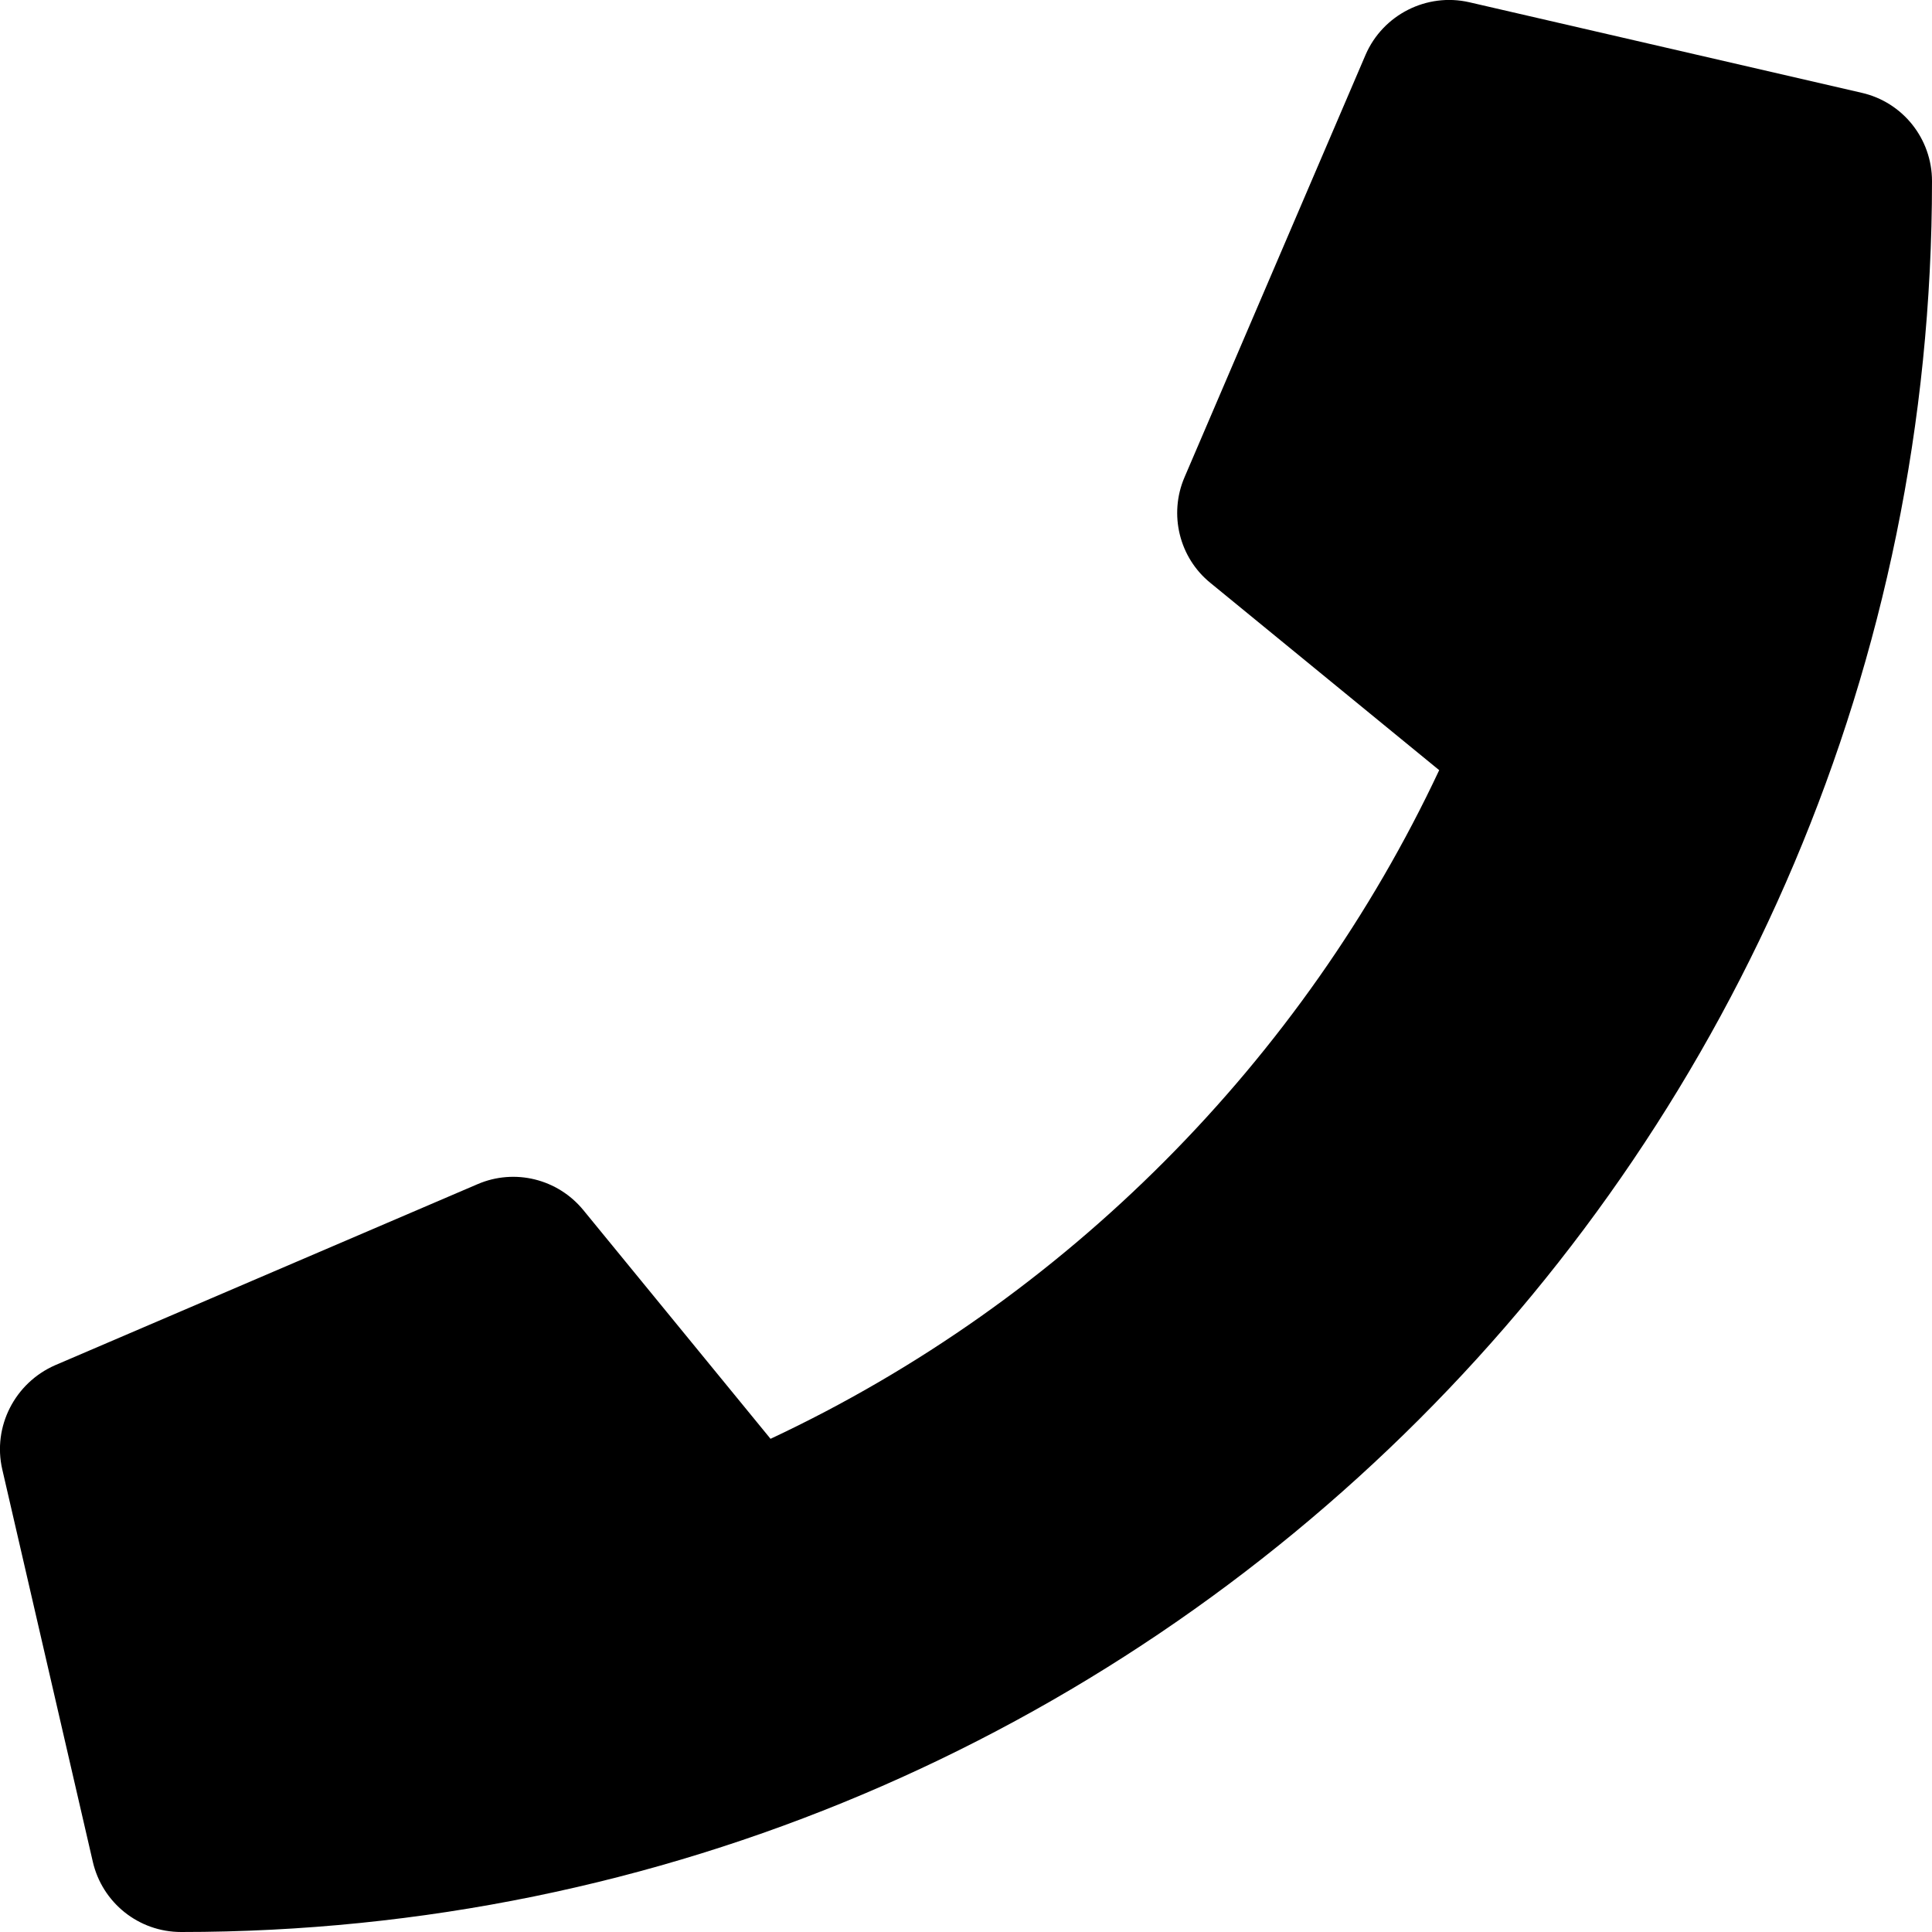
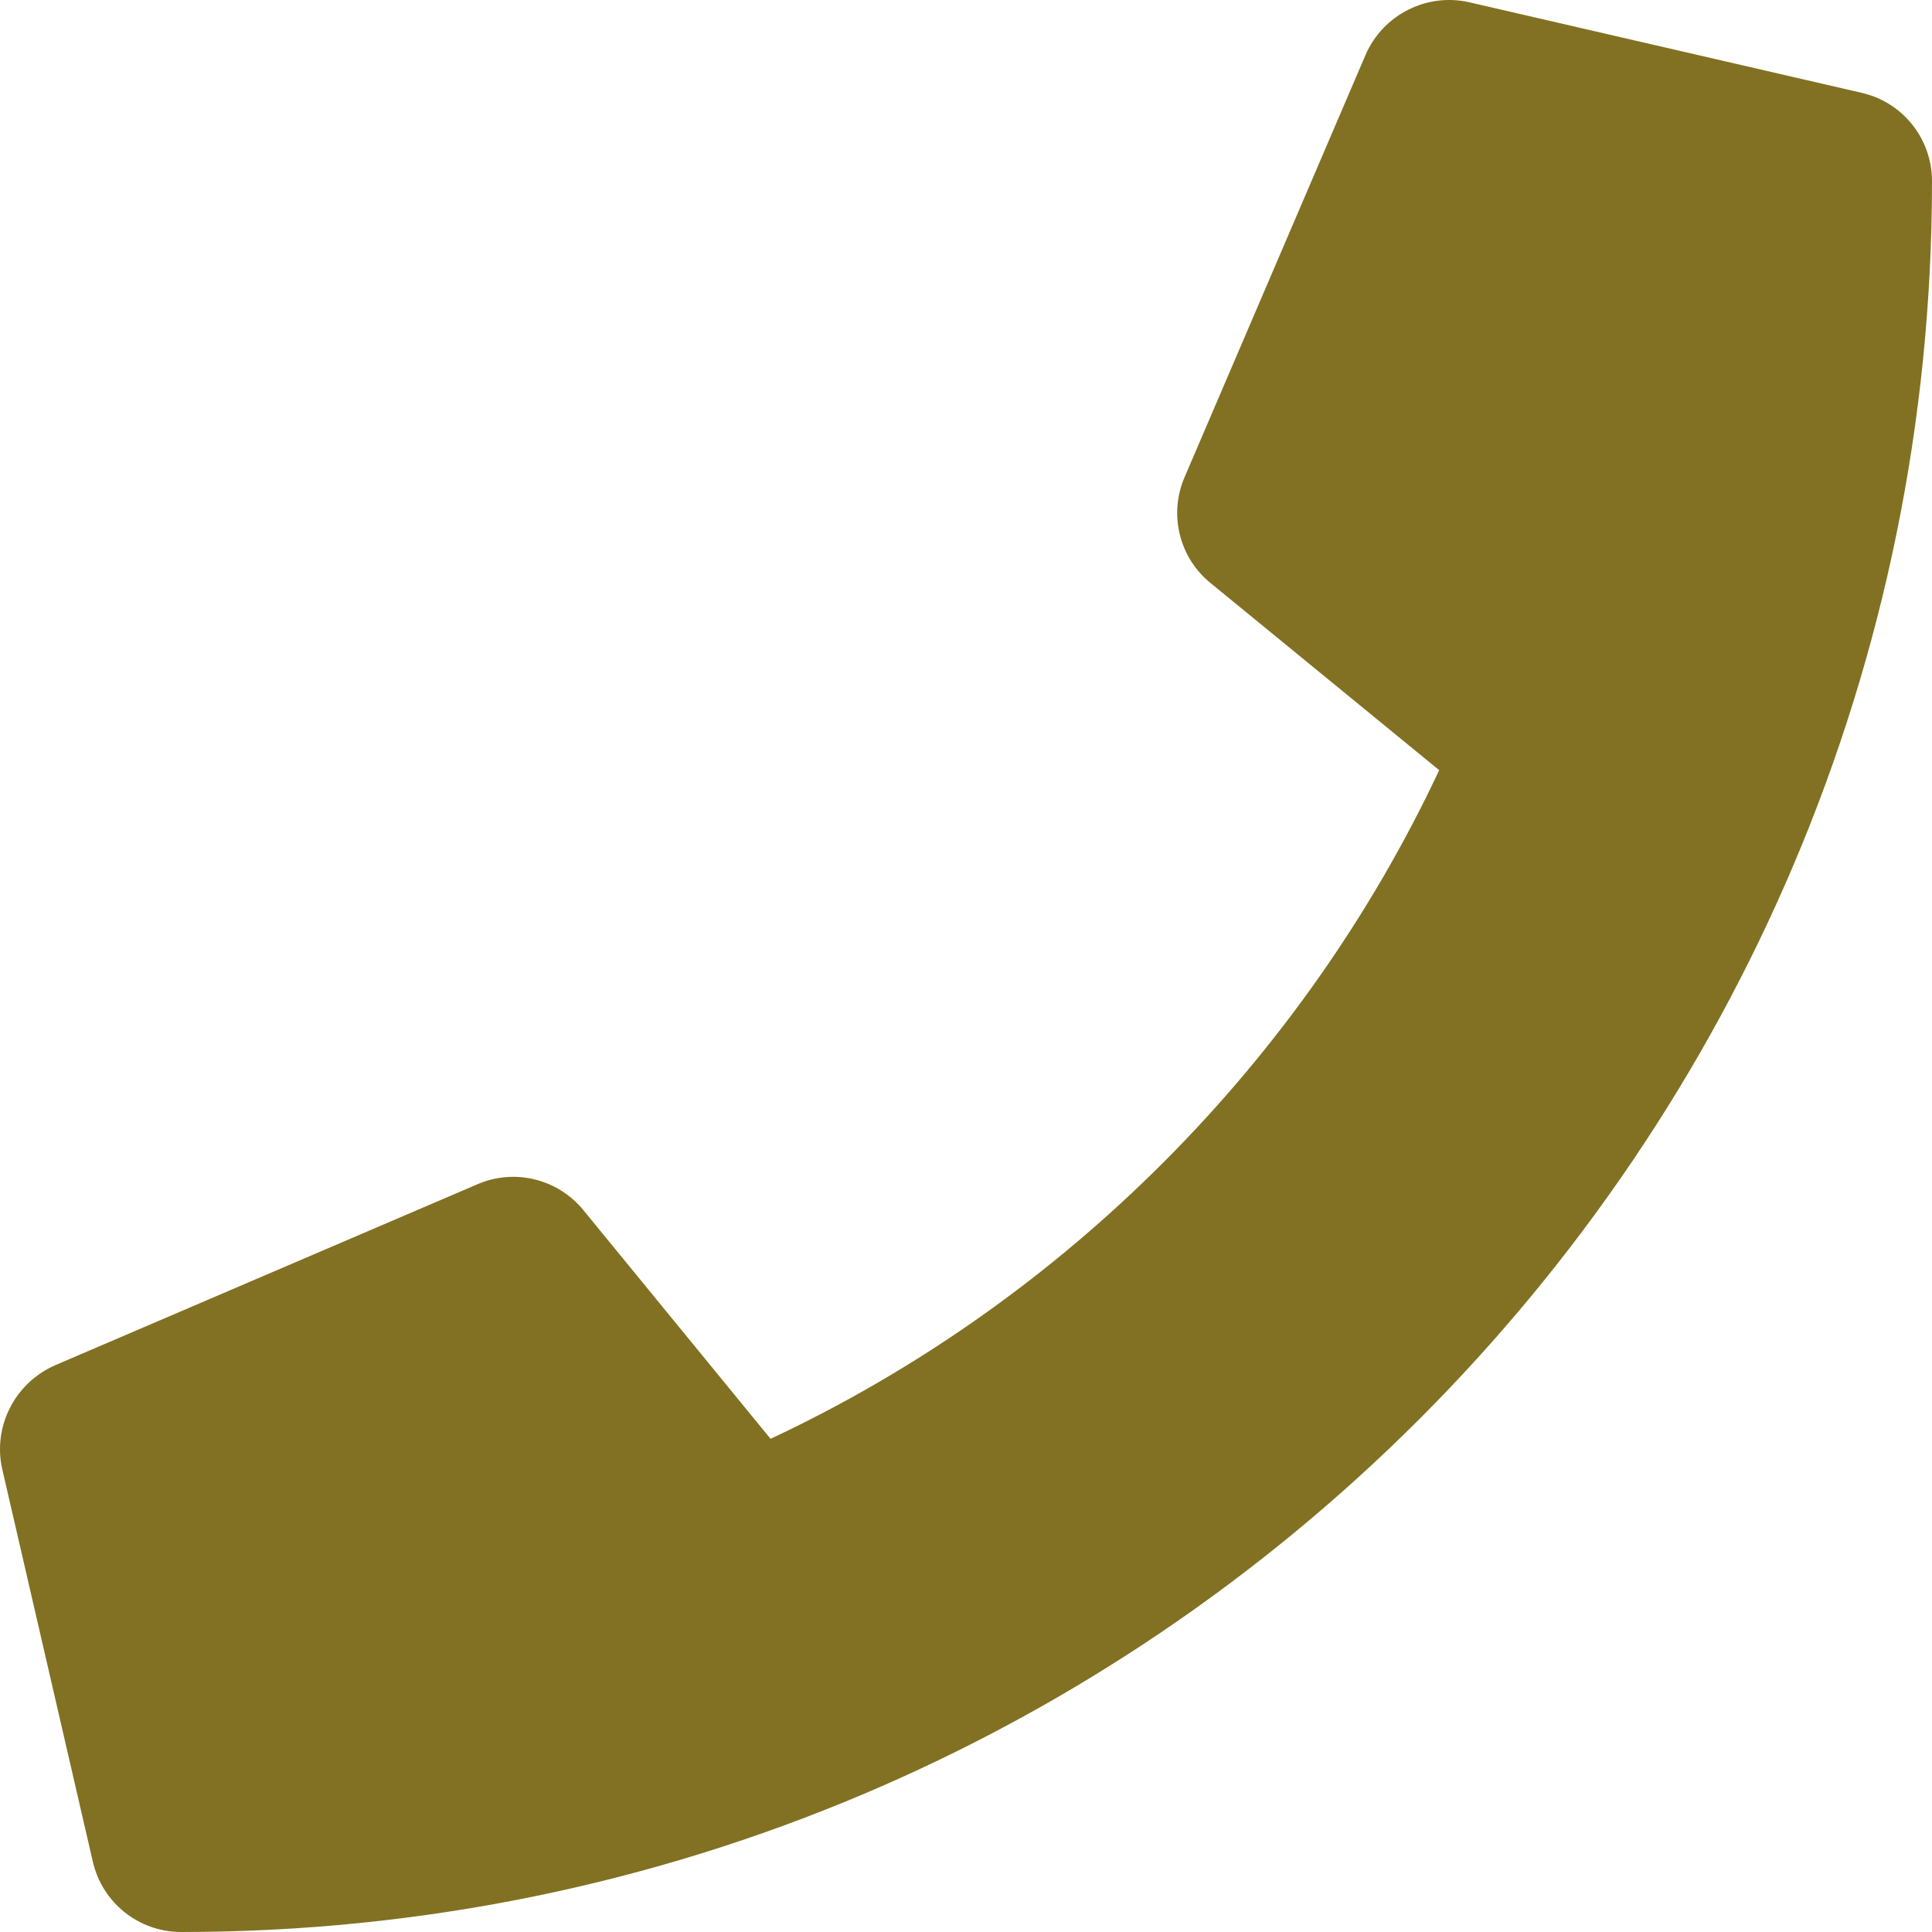
- <svg xmlns="http://www.w3.org/2000/svg" viewBox="0 0 512 512">
-   <path d="M493.4 24.6l-104-24c-11.3-2.6-22.9 3.3-27.5 13.9l-48 112c-4.2 9.8-1.4 21.3 6.9 28l60.6 49.6c-36 76.7-98.9 140.5-177.2 177.2l-49.6-60.6c-6.8-8.3-18.2-11.1-28-6.9l-112 48C3.9 366.5-2 378.1.6 389.4l24 104C27.1 504.2 36.7 512 48 512c256.1 0 464-207.5 464-464 0-11.2-7.7-20.9-18.6-23.4z" />
+ <svg xmlns="http://www.w3.org/2000/svg" id="Layer_1" data-name="Layer 1" viewBox="0 0 512.01 512.01">
+   <defs>
+     <style>
+       .cls-1 {
+         fill: #827122;
+       }
+     </style>
+   </defs>
+   <path class="cls-1" d="M493.41,24.61L389.41.61c-11.3-2.6-22.9,3.3-27.5,13.9l-48,112c-4.2,9.8-1.4,21.3,6.9,28l60.6,49.6c-36,76.7-98.9,140.5-177.2,177.2l-49.6-60.6c-6.8-8.3-18.2-11.1-28-6.9l-112,48c-10.7,4.7-16.6,16.3-14,27.6l24,104c2.5,10.8,12.1,18.6,23.4,18.6,256.1,0,464-207.5,464-464,0-11.2-7.7-20.9-18.6-23.4Z" />
</svg>
